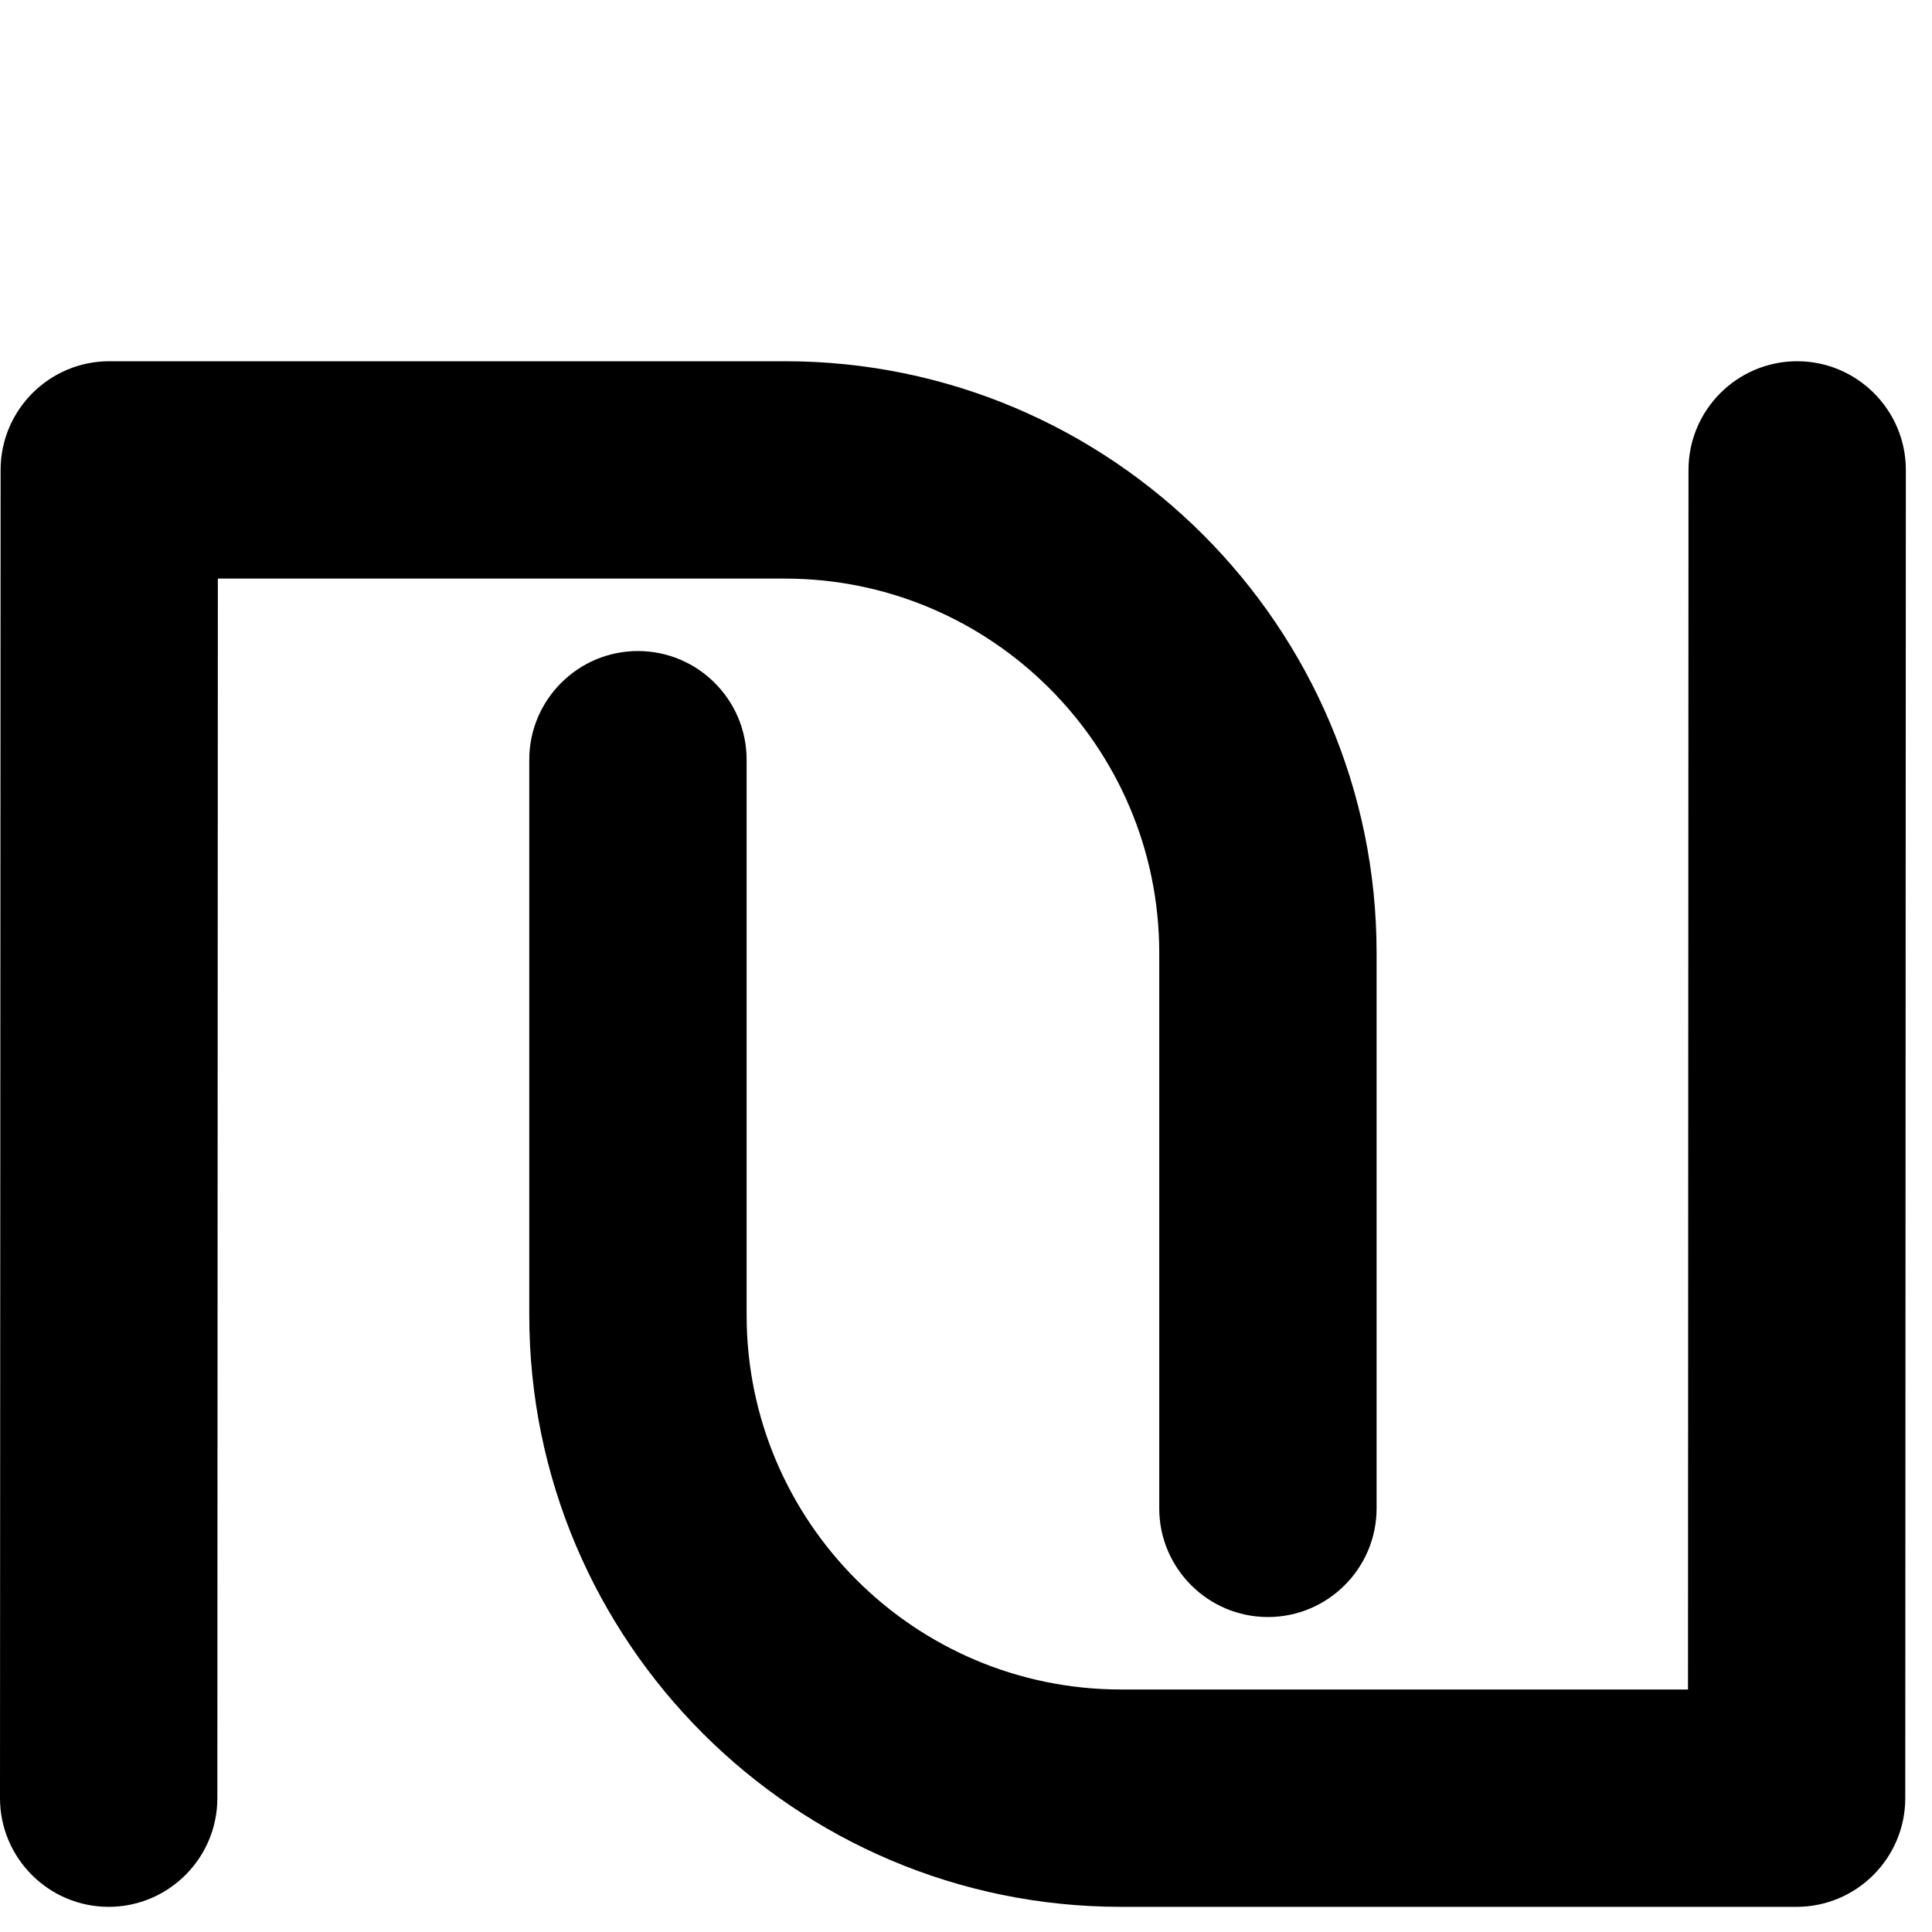
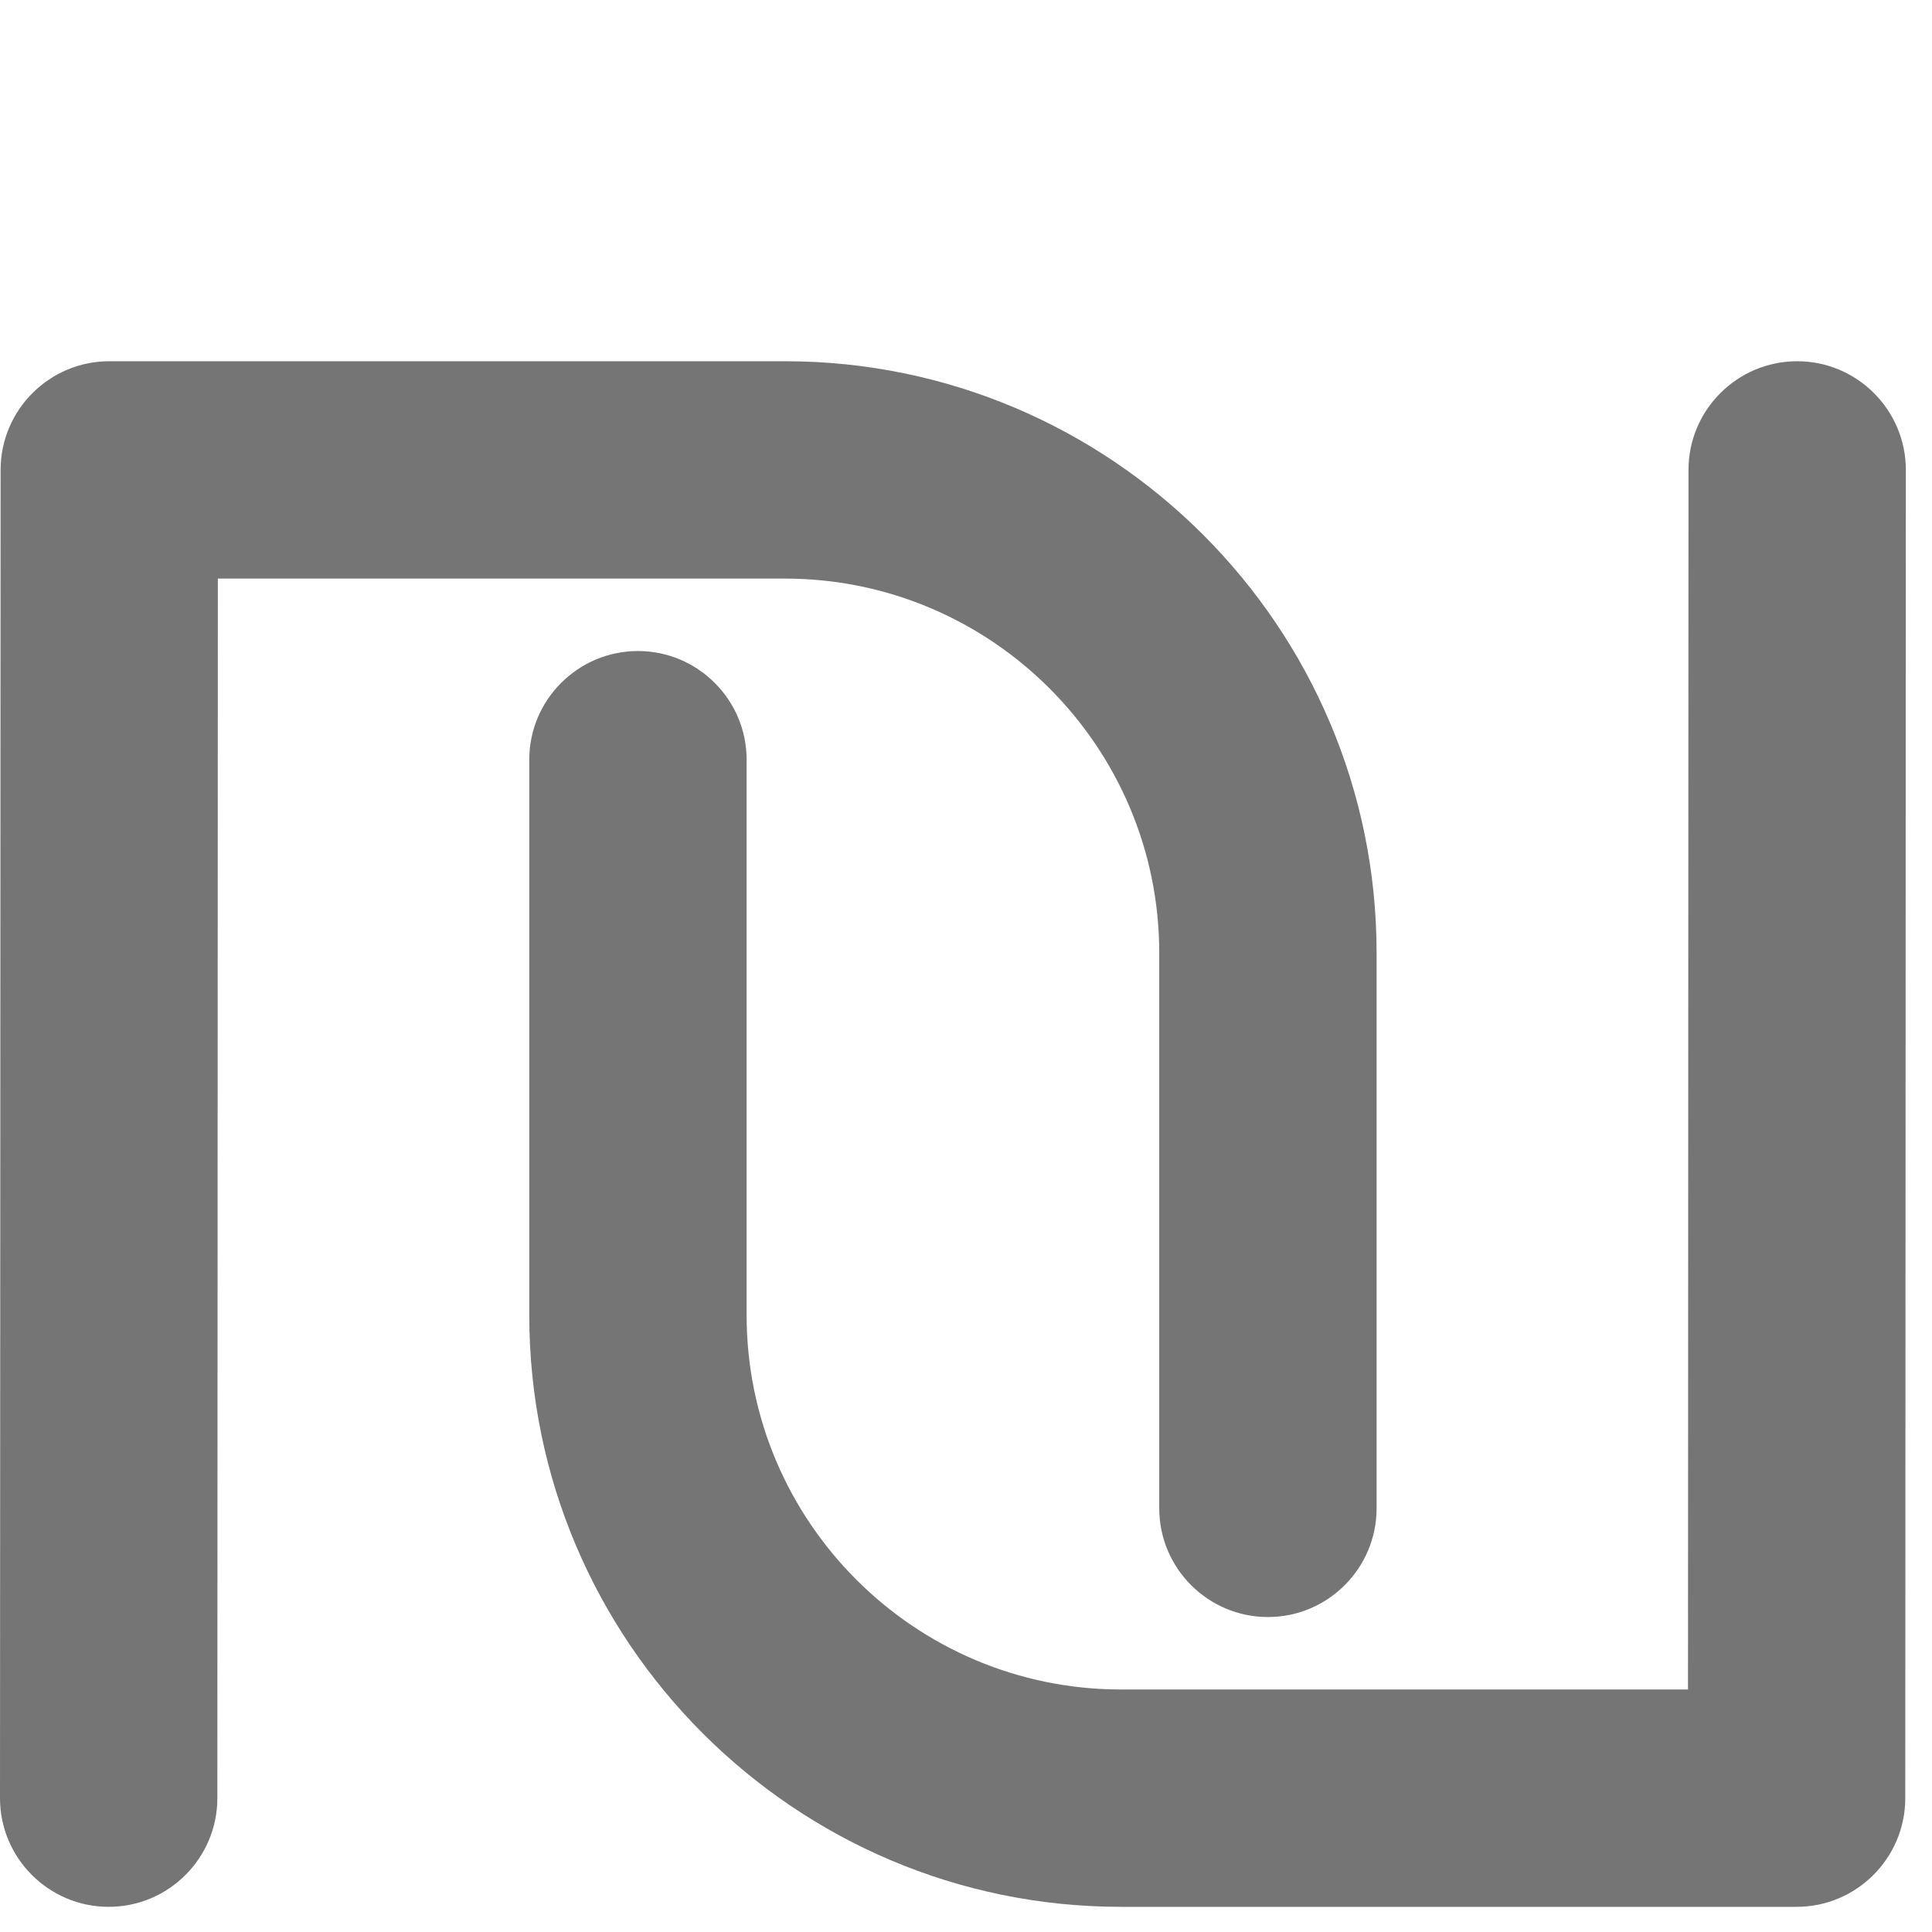
- <svg xmlns="http://www.w3.org/2000/svg" fill="#000000" version="1.1" id="Capa_1" width="18" height="18" viewBox="0 0 80 65" xml:space="preserve">
+ <svg xmlns="http://www.w3.org/2000/svg" fill="rgba(0, 0, 0, 0.54)" version="1.1" id="Capa_1" width="18" height="18" viewBox="0 0 80 65" xml:space="preserve">
  <g>
    <path d="M32.501,16.458H9.021L9,66.958c0,2.48-2.019,4.5-4.5,4.5s-4.5-2.02-4.5-4.5l0.025-55.005   c0.003-2.479,2.021-4.495,4.5-4.495h27.977c13.51,0,24.5,10.991,24.5,24.5v23c0,2.48-2.02,4.5-4.5,4.5s-4.5-2.02-4.5-4.5v-23   C48.001,23.412,41.048,16.458,32.501,16.458z M74.417,7.458c-2.481,0-4.5,2.019-4.5,4.5l-0.021,50.5h-23.48   c-8.547,0-15.5-6.953-15.5-15.5v-23c0-2.481-2.019-4.5-4.5-4.5s-4.5,2.019-4.5,4.5v23c0,13.509,10.99,24.5,24.5,24.5h27.977   c2.479,0,4.498-2.016,4.5-4.495l0.024-55.005C78.917,9.478,76.898,7.458,74.417,7.458z" />
  </g>
</svg>
